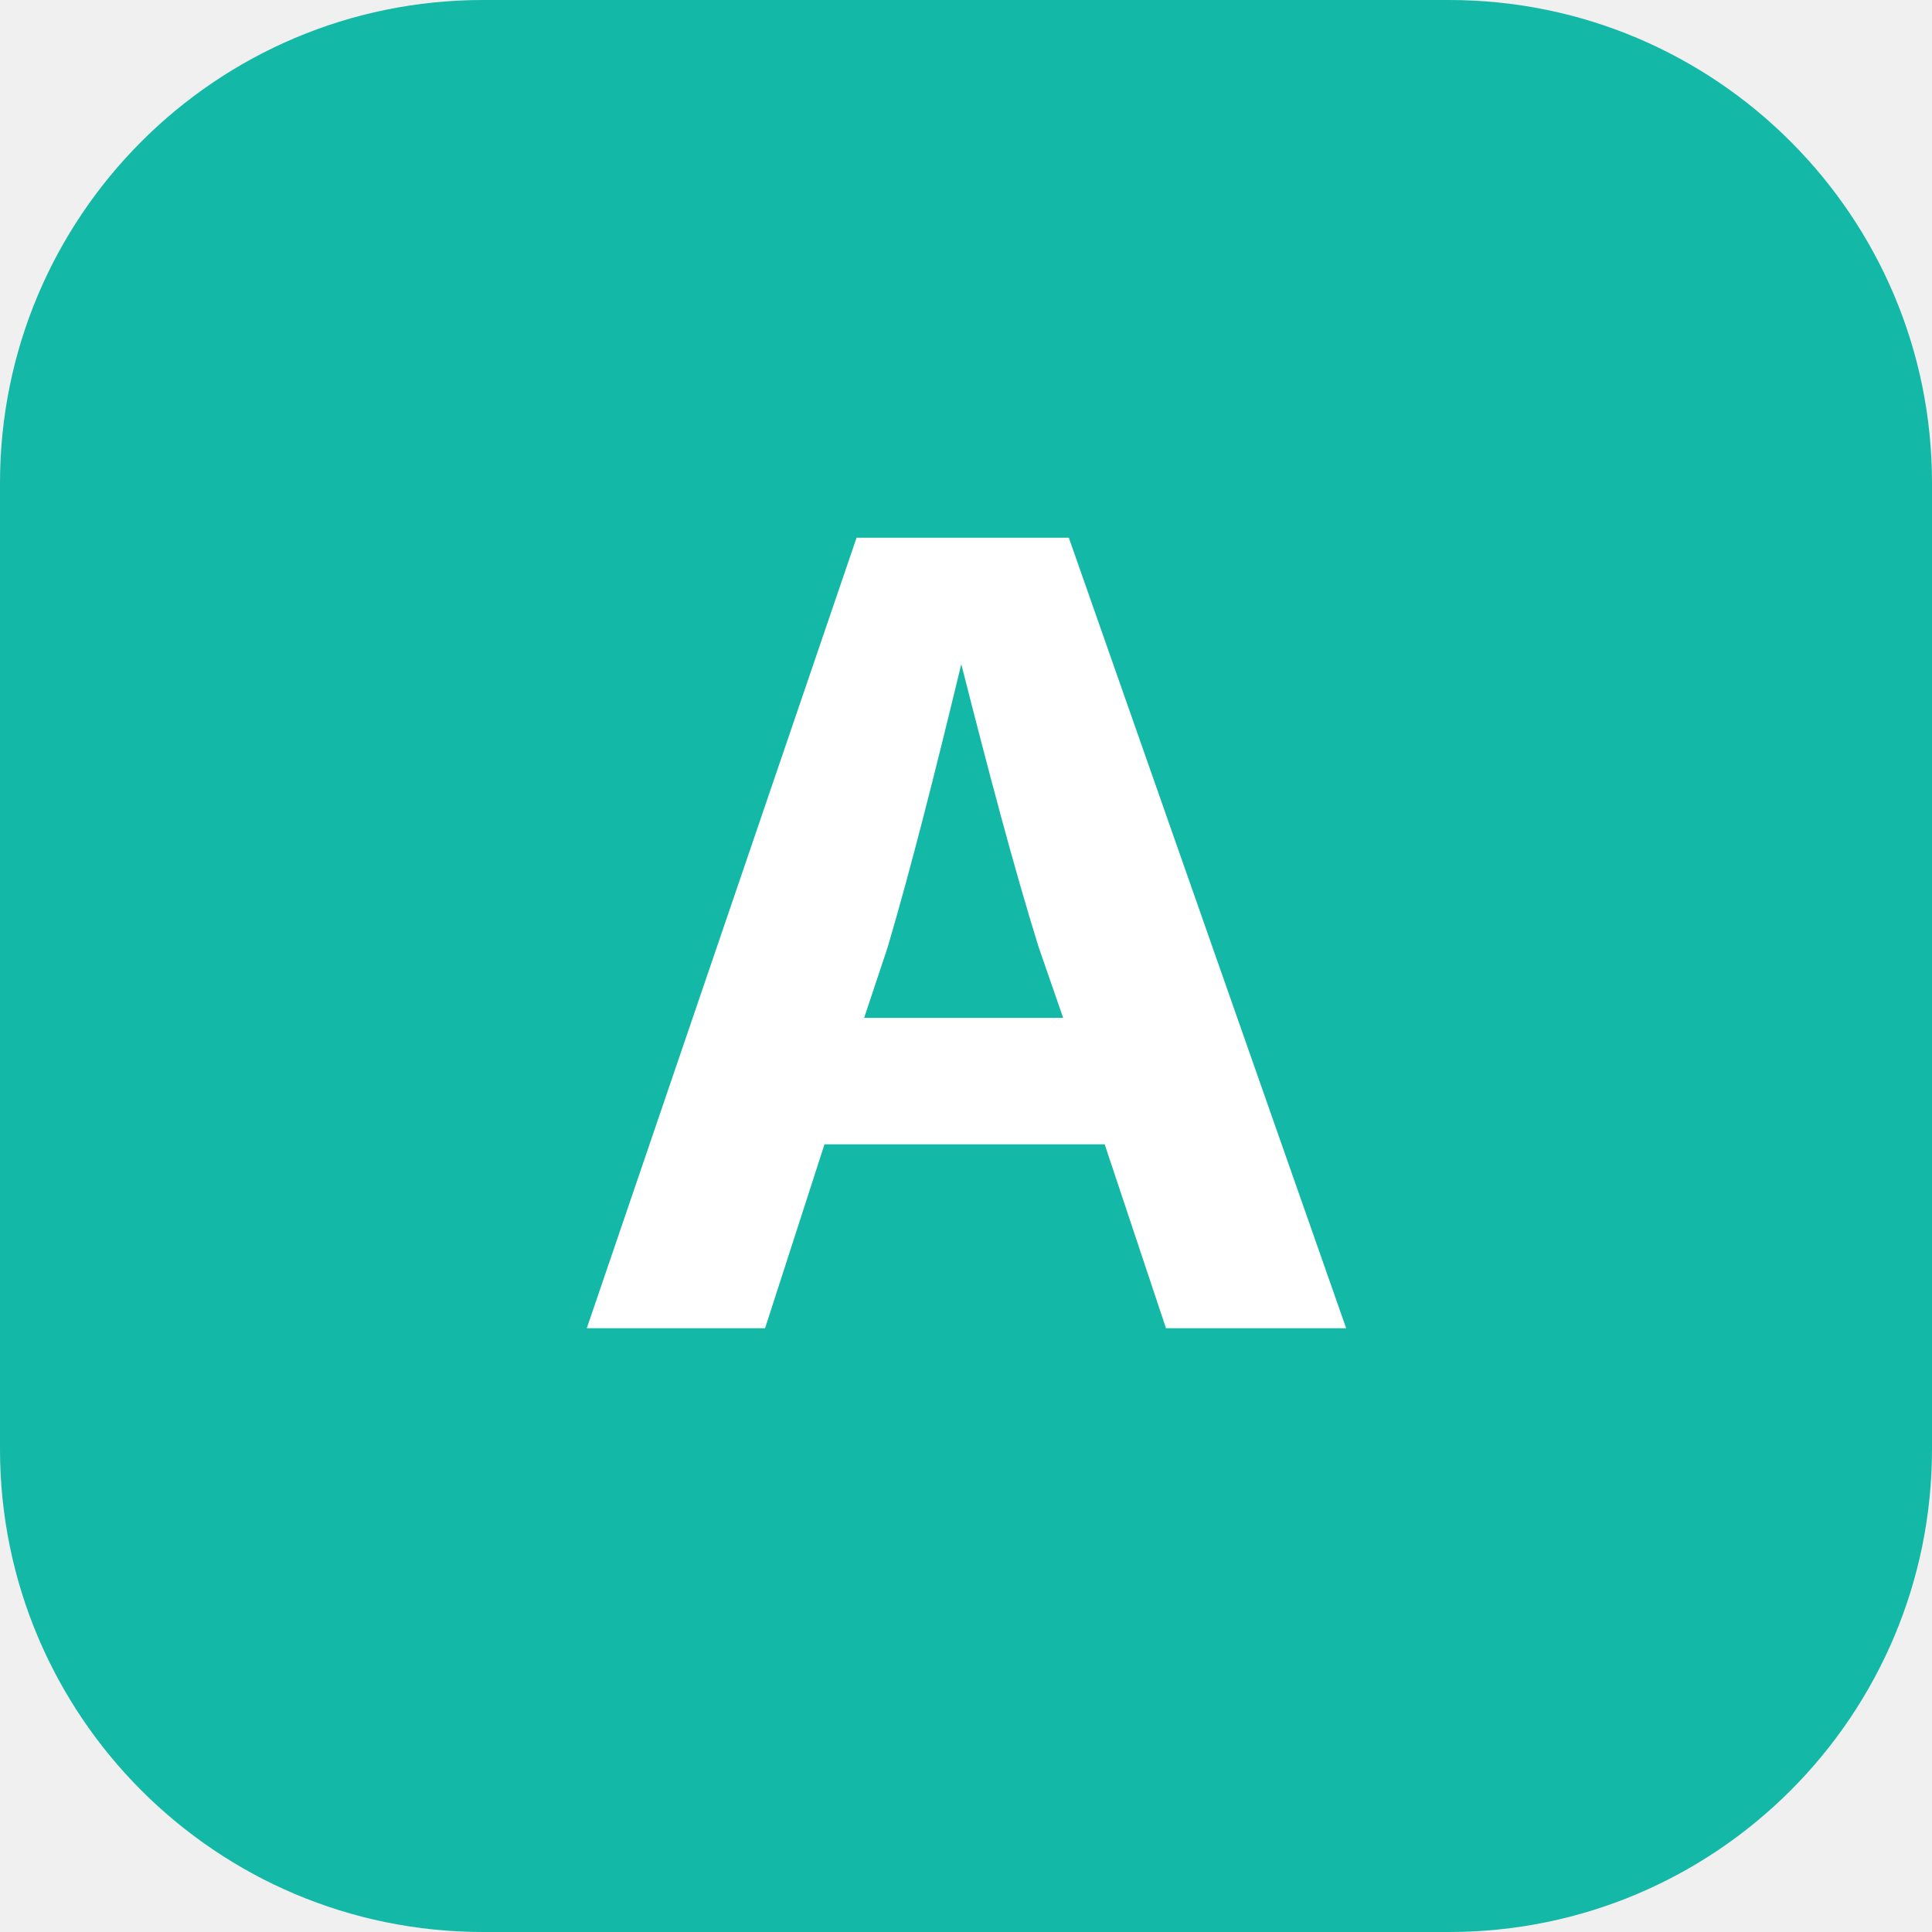
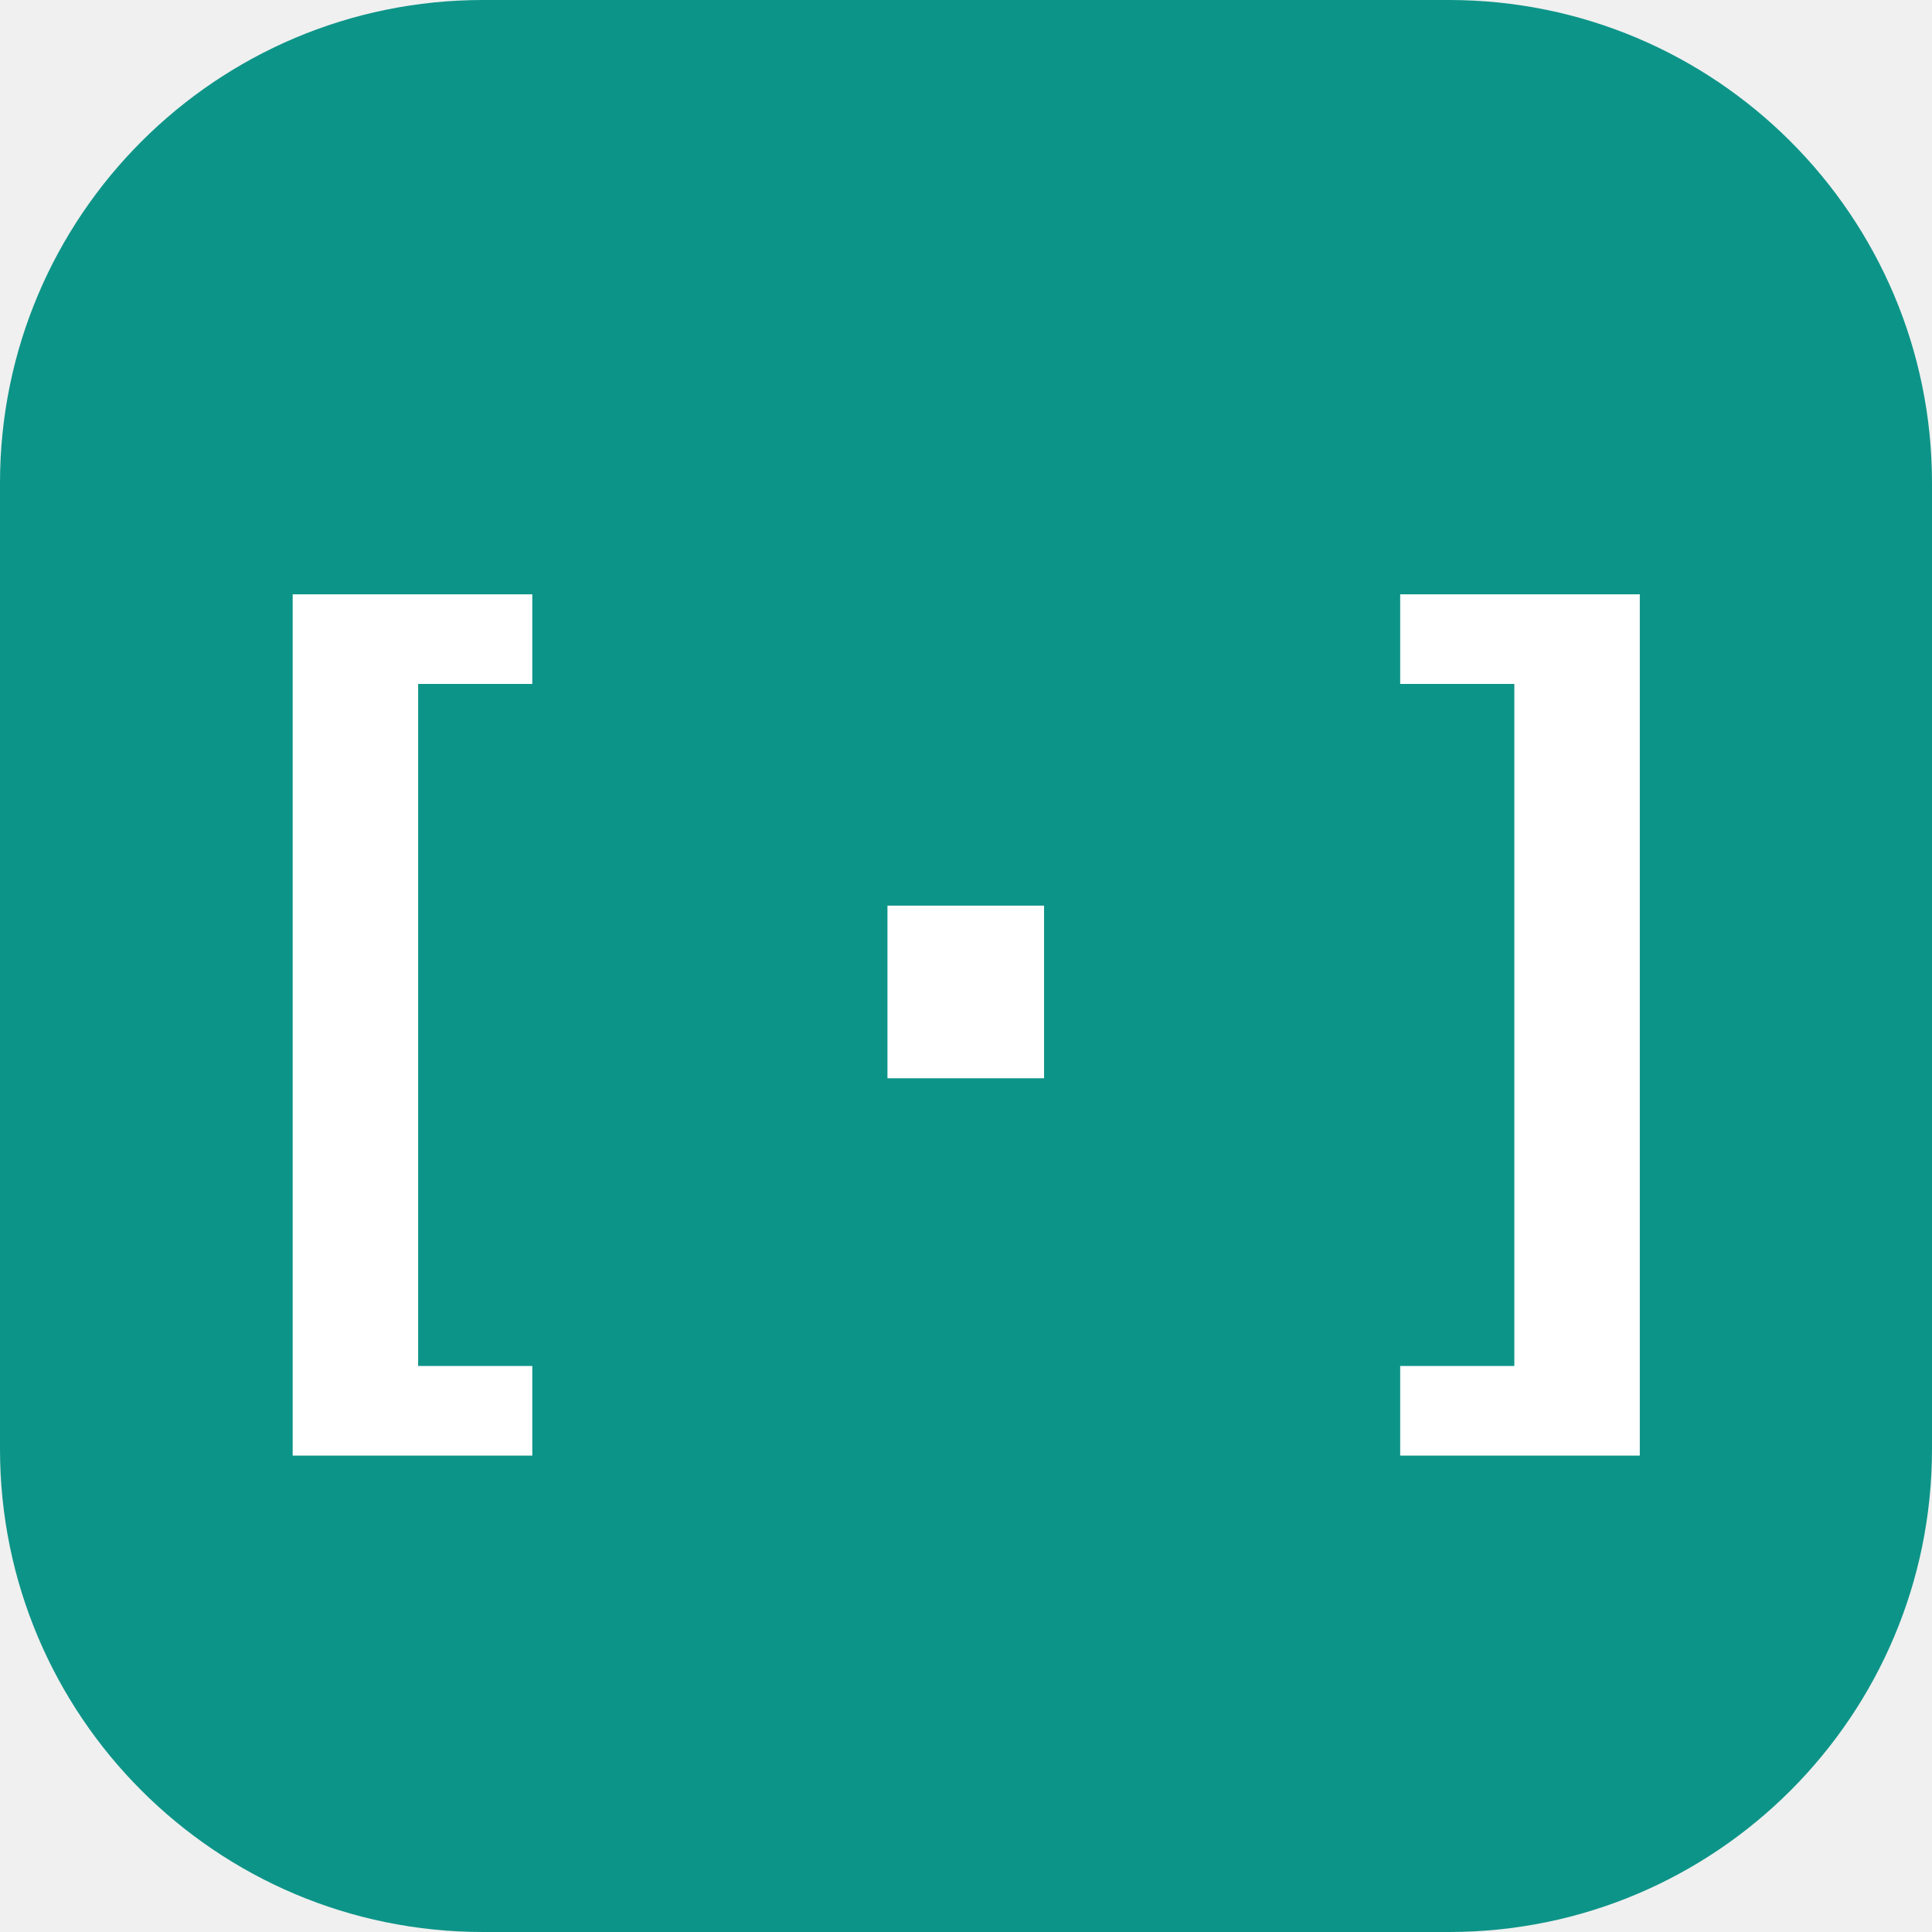
<svg xmlns="http://www.w3.org/2000/svg" viewBox="0 0 32 32" fill="none">
-   <rect width="32" height="32" rx="8" fill="#14B8A6" />
-   <text x="16" y="22" text-anchor="middle" font-family="Inter, sans-serif" font-weight="700" font-size="18" fill="white">A</text>
+   <rect width="32" height="32" rx="8" fill="#0D9488" />
+   <text x="16" y="22" text-anchor="middle" font-family="ui-monospace, 'JetBrains Mono', monospace" font-weight="700" font-size="16" fill="white">[·]</text>
</svg>
